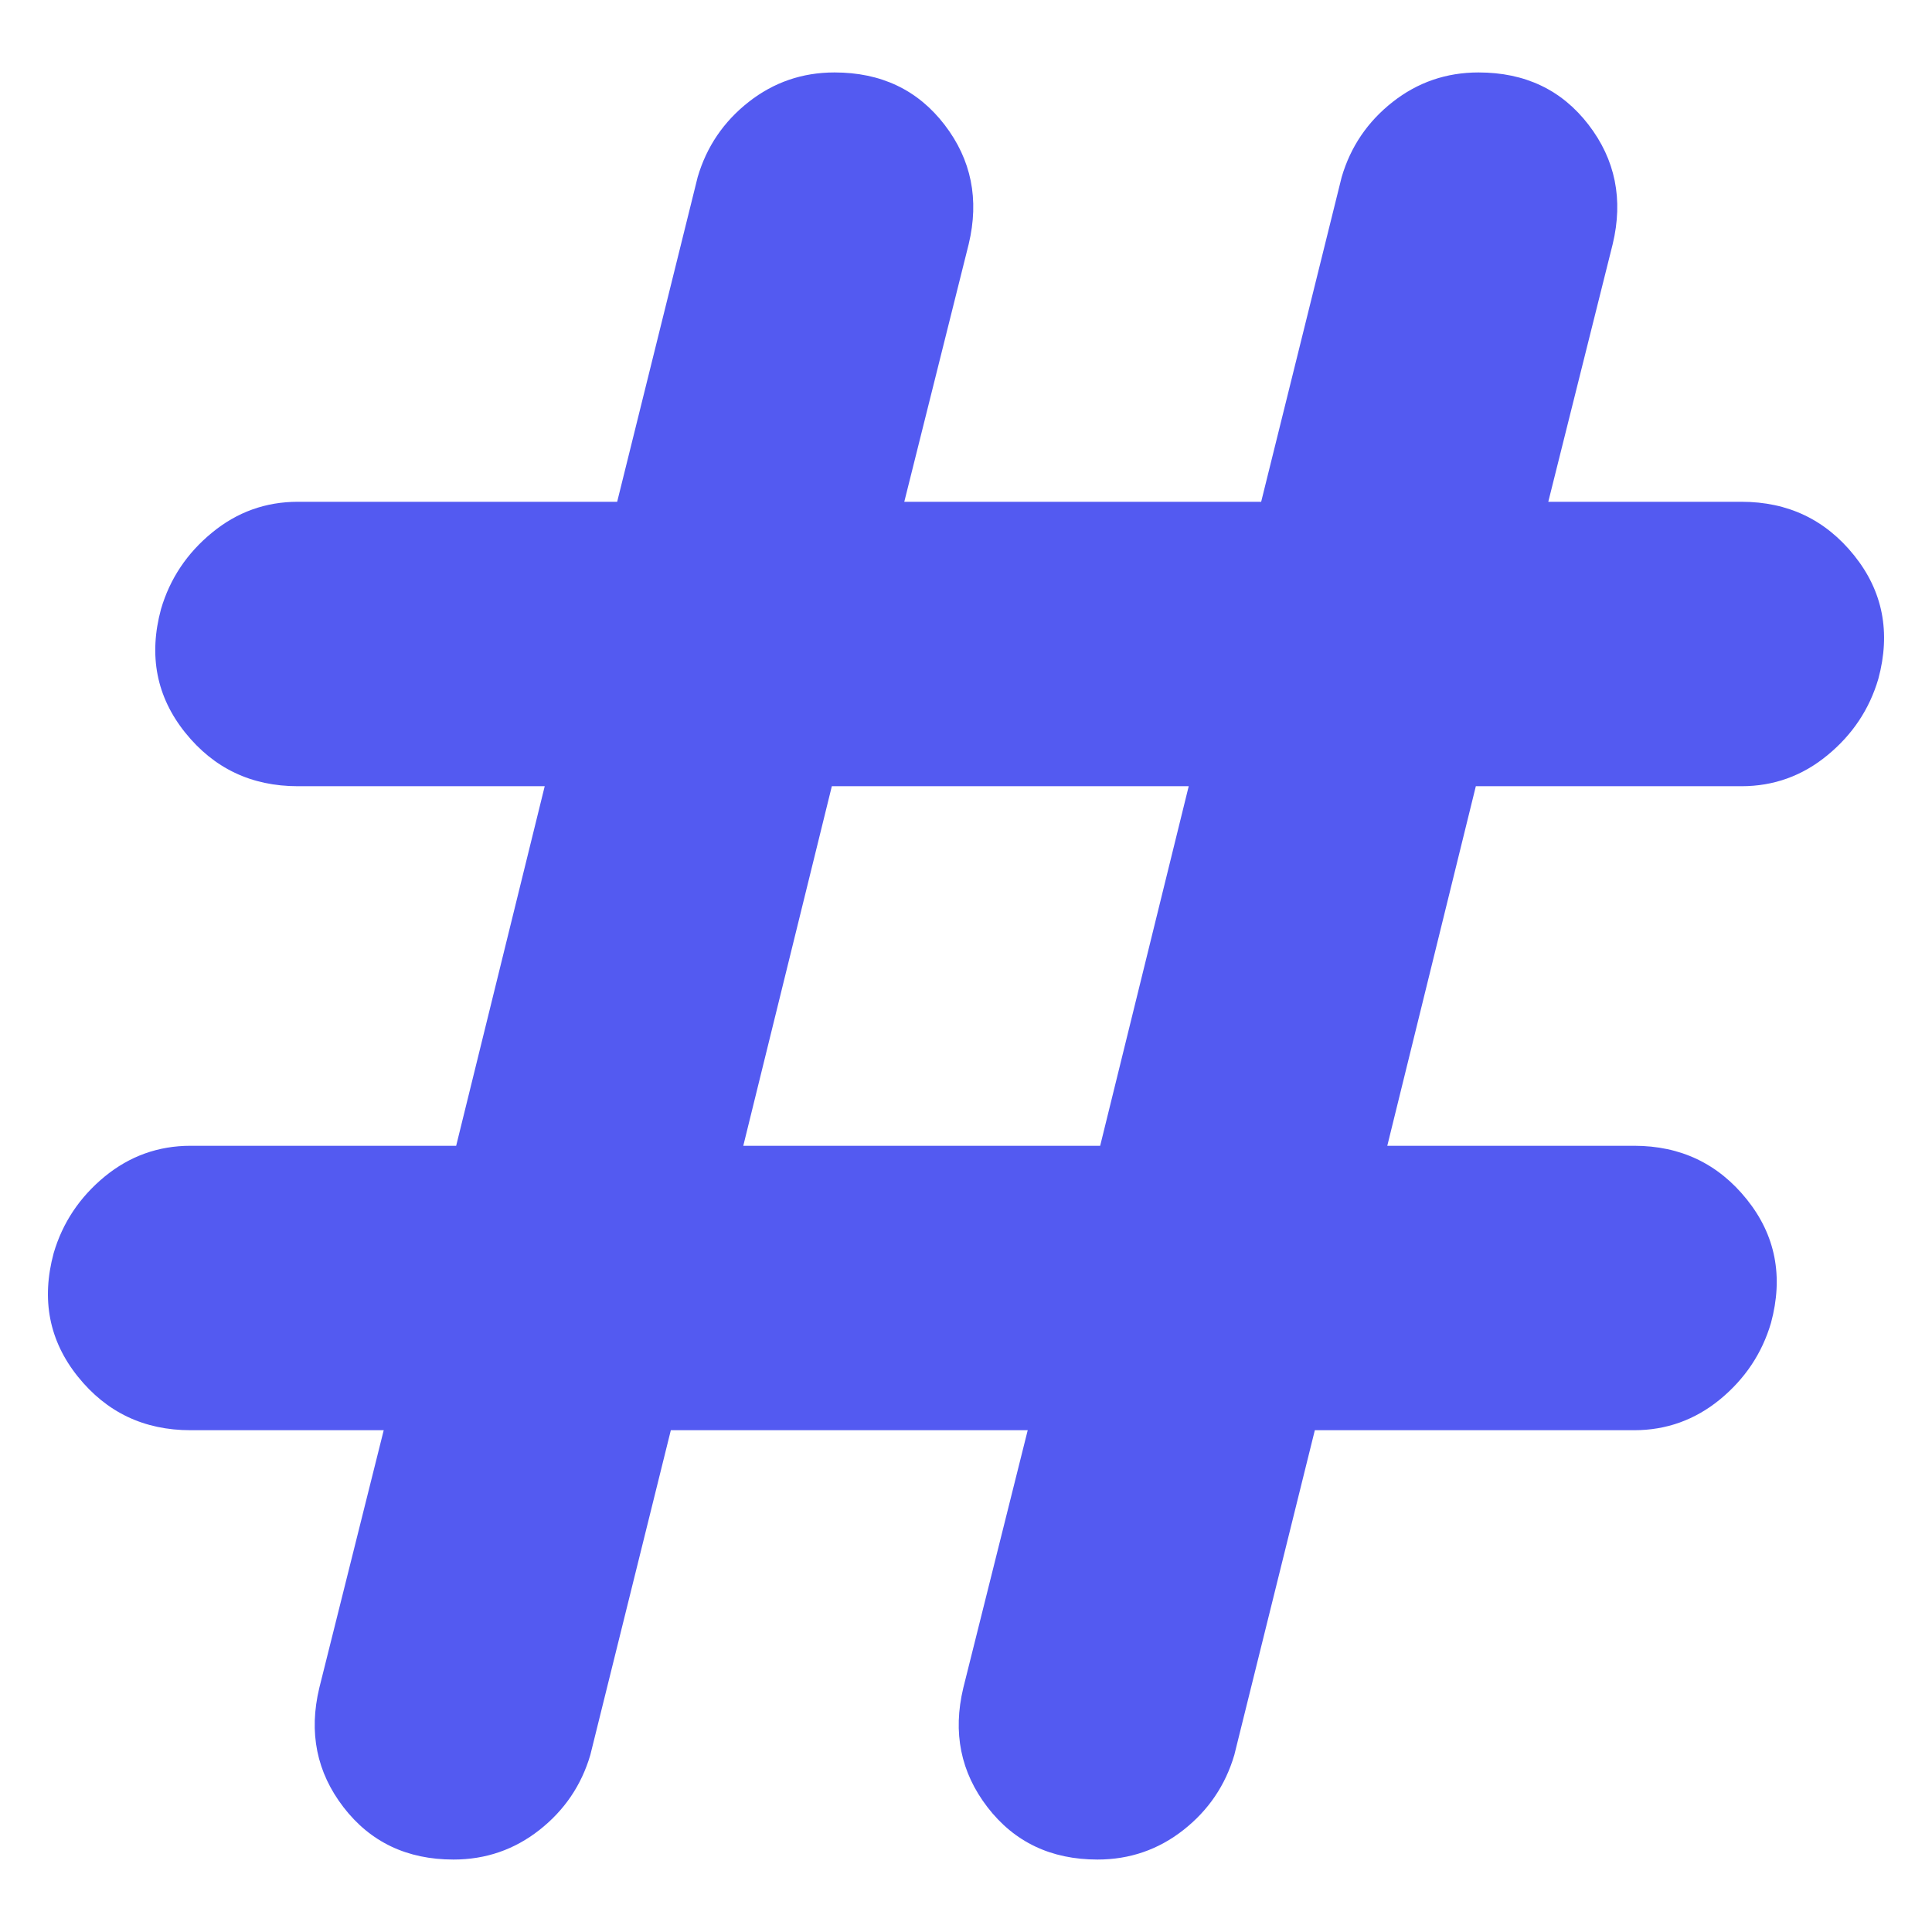
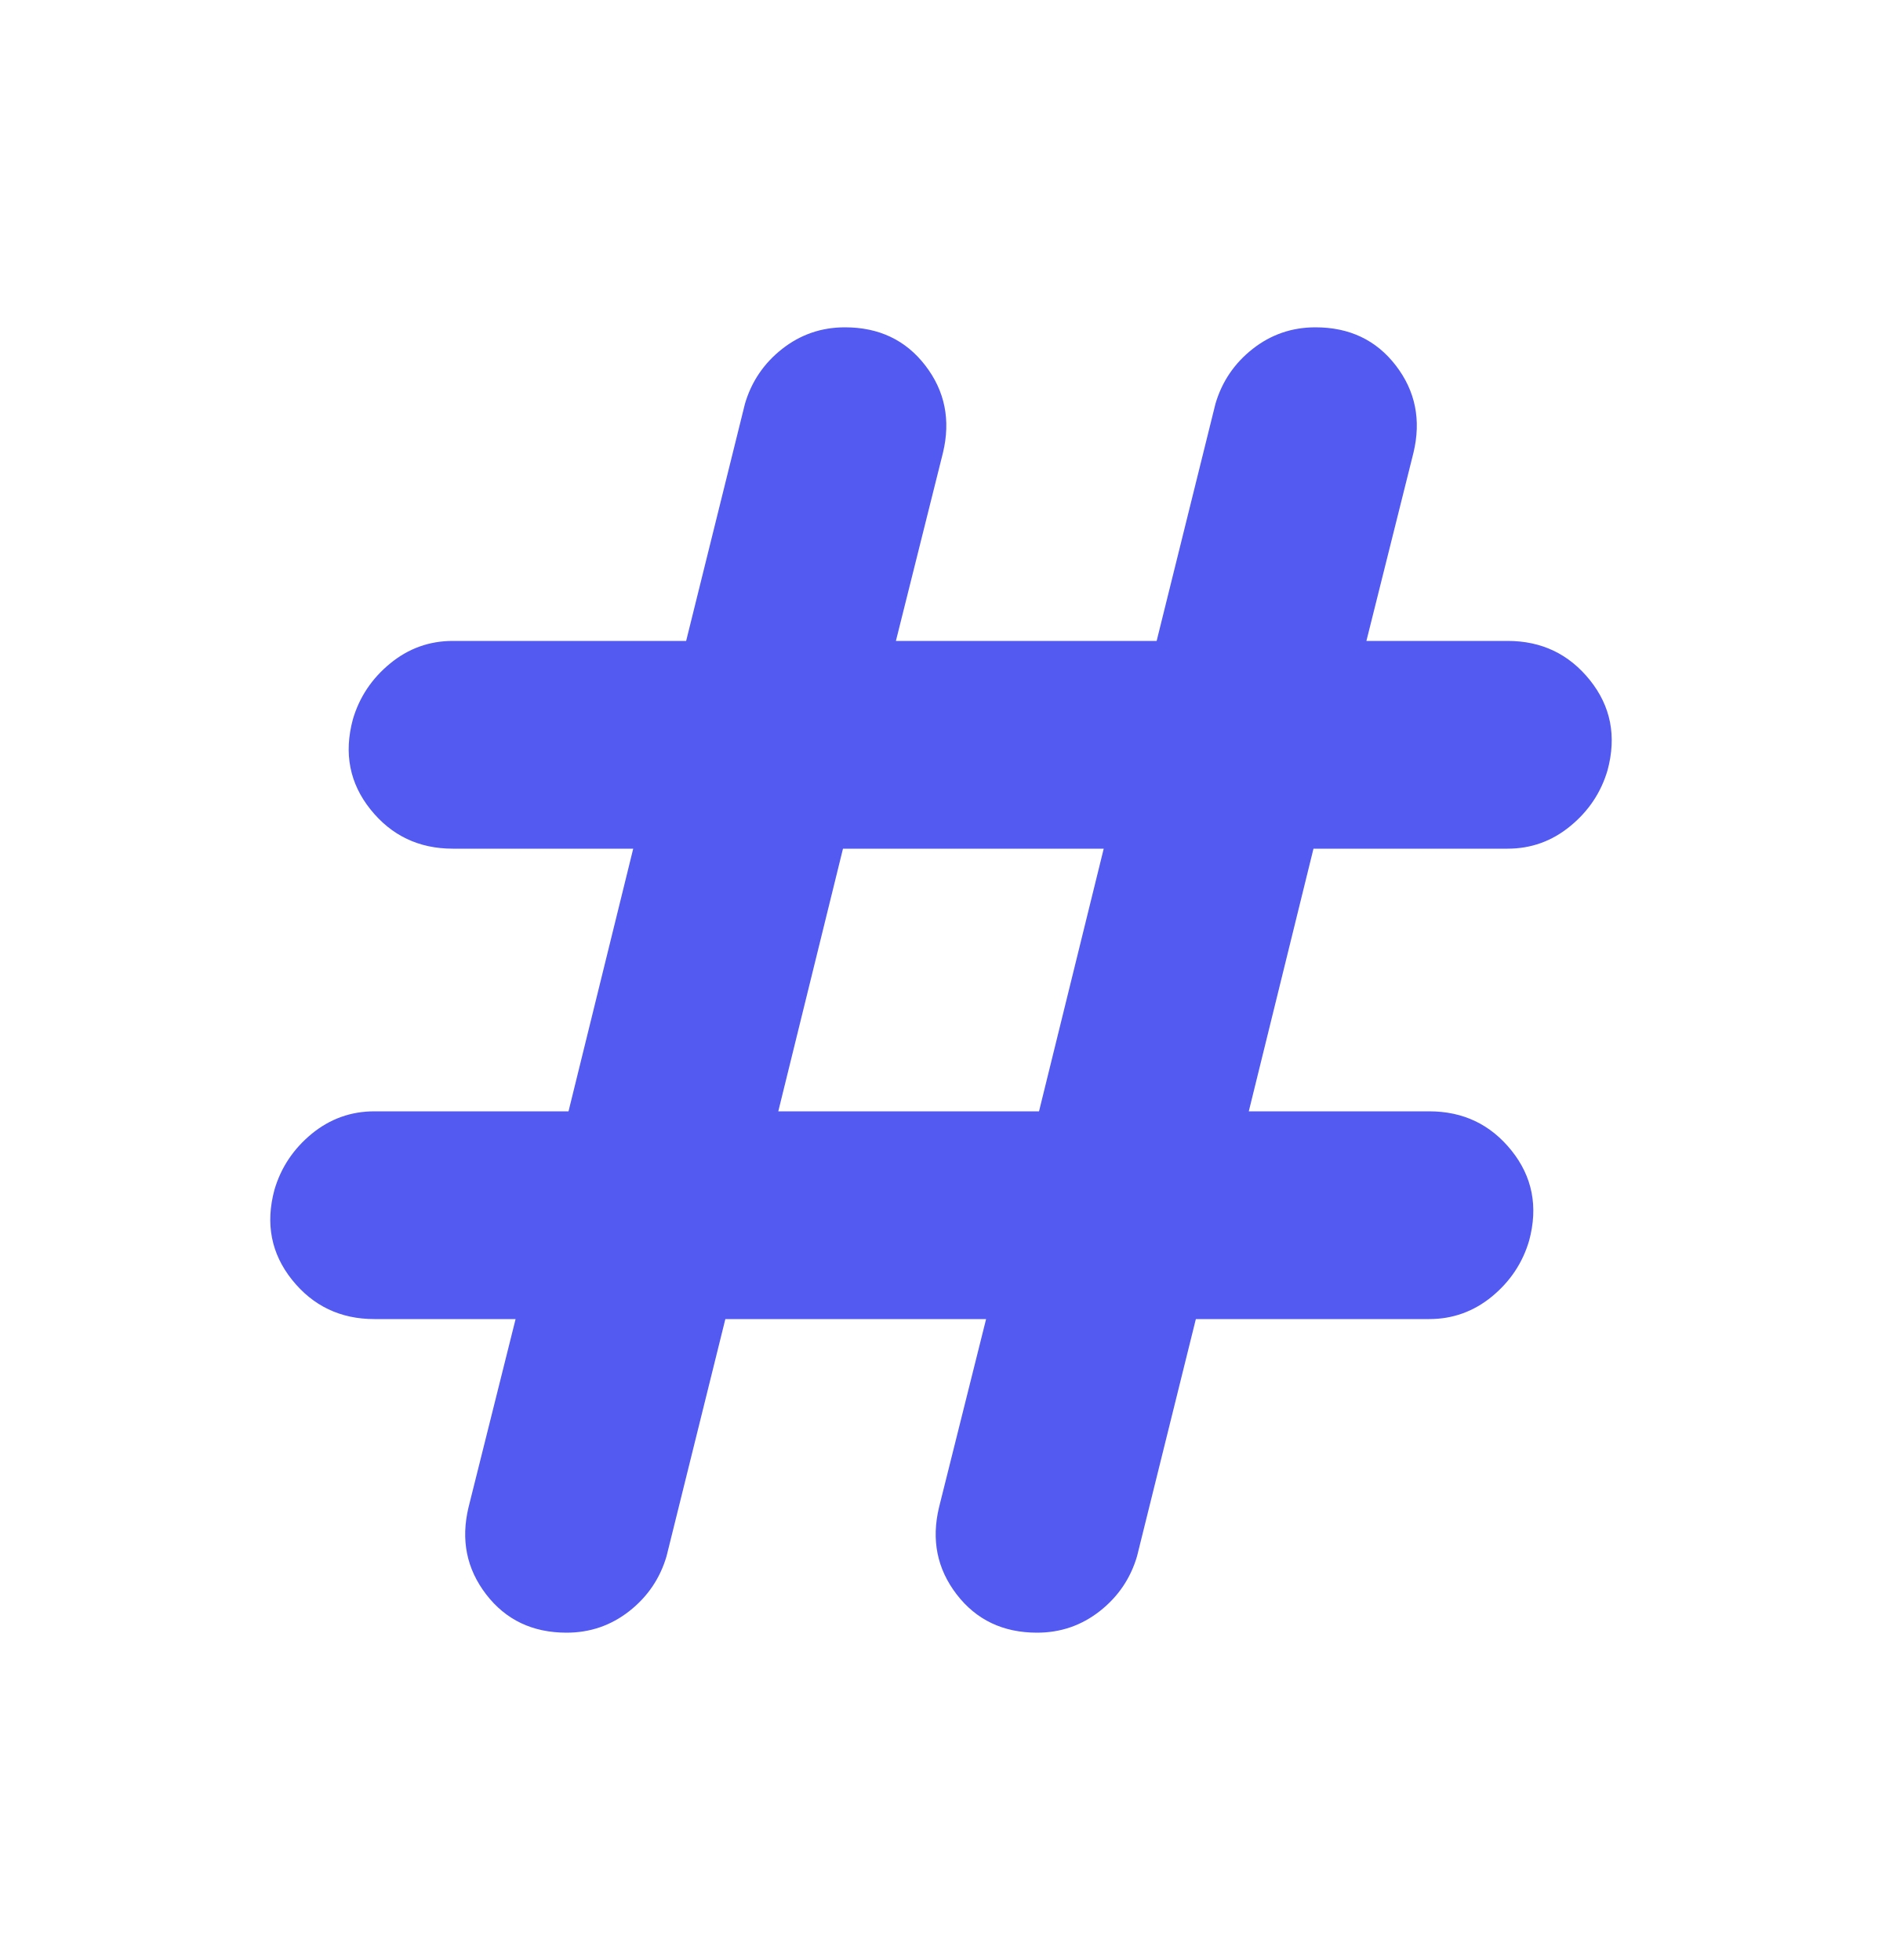
- <svg xmlns="http://www.w3.org/2000/svg" width="18" height="18" viewBox="0 0 18 18" fill="none">
-   <path d="M4.225 17.325C3.792 17.325 3.45 17.162 3.2 16.837C2.95 16.512 2.875 16.142 2.975 15.725L3.575 13.325H1.775C1.342 13.325 0.992 13.158 0.725 12.825C0.458 12.492 0.383 12.108 0.5 11.675C0.583 11.392 0.742 11.154 0.975 10.962C1.208 10.771 1.475 10.675 1.775 10.675H4.25L5.075 7.325H2.775C2.342 7.325 1.992 7.158 1.725 6.825C1.458 6.492 1.383 6.108 1.5 5.675C1.583 5.392 1.742 5.154 1.975 4.963C2.208 4.771 2.475 4.675 2.775 4.675H5.75L6.5 1.65C6.583 1.367 6.742 1.133 6.975 0.95C7.208 0.767 7.475 0.675 7.775 0.675C8.208 0.675 8.55 0.837 8.8 1.162C9.05 1.487 9.125 1.858 9.025 2.275L8.425 4.675H11.75L12.5 1.65C12.583 1.367 12.742 1.133 12.975 0.95C13.208 0.767 13.475 0.675 13.775 0.675C14.208 0.675 14.55 0.837 14.8 1.162C15.05 1.487 15.125 1.858 15.025 2.275L14.425 4.675H16.225C16.658 4.675 17.008 4.842 17.275 5.175C17.542 5.508 17.617 5.892 17.5 6.325C17.417 6.608 17.258 6.846 17.025 7.037C16.792 7.229 16.525 7.325 16.225 7.325H13.75L12.925 10.675H15.225C15.658 10.675 16.008 10.842 16.275 11.175C16.542 11.508 16.617 11.892 16.5 12.325C16.417 12.608 16.258 12.846 16.025 13.038C15.792 13.229 15.525 13.325 15.225 13.325H12.25L11.5 16.35C11.417 16.633 11.258 16.867 11.025 17.05C10.792 17.233 10.525 17.325 10.225 17.325C9.792 17.325 9.45 17.162 9.2 16.837C8.95 16.512 8.875 16.142 8.975 15.725L9.575 13.325H6.25L5.5 16.35C5.417 16.633 5.258 16.867 5.025 17.05C4.792 17.233 4.525 17.325 4.225 17.325ZM6.925 10.675H10.25L11.075 7.325H7.75L6.925 10.675Z" fill="#535AF1" />
+ <svg xmlns="http://www.w3.org/2000/svg" width="24" height="25" viewBox="0 0 24 25" fill="none">
+   <mask id="mask0_74961_14496" style="mask-type:alpha" maskUnits="userSpaceOnUse" x="0" y="0" width="24" height="25">
+     <rect y="0.5" width="24" height="24" fill="#D9D9D9" />
+   </mask>
+   <g mask="url(#mask0_74961_14496)">
+     <path d="M7.225 20.825C6.792 20.825 6.45 20.662 6.2 20.337C5.95 20.012 5.875 19.642 5.975 19.225L6.575 16.825H4.775C4.342 16.825 3.992 16.658 3.725 16.325C3.458 15.992 3.383 15.608 3.5 15.175C3.583 14.892 3.742 14.654 3.975 14.462C4.208 14.271 4.475 14.175 4.775 14.175H7.25L8.075 10.825H5.775C5.342 10.825 4.992 10.658 4.725 10.325C4.458 9.992 4.383 9.608 4.5 9.175C4.583 8.892 4.742 8.654 4.975 8.463C5.208 8.271 5.475 8.175 5.775 8.175H8.75L9.5 5.15C9.583 4.867 9.742 4.633 9.975 4.45C10.208 4.267 10.475 4.175 10.775 4.175C11.208 4.175 11.55 4.337 11.8 4.662C12.05 4.987 12.125 5.358 12.025 5.775L11.425 8.175H14.75L15.5 5.15C15.583 4.867 15.742 4.633 15.975 4.45C16.208 4.267 16.475 4.175 16.775 4.175C17.208 4.175 17.55 4.337 17.8 4.662C18.05 4.987 18.125 5.358 18.025 5.775L17.425 8.175H19.225C19.658 8.175 20.008 8.342 20.275 8.675C20.542 9.008 20.617 9.392 20.5 9.825C20.417 10.108 20.258 10.346 20.025 10.537C19.792 10.729 19.525 10.825 19.225 10.825H16.75L15.925 14.175H18.225C18.658 14.175 19.008 14.342 19.275 14.675C19.542 15.008 19.617 15.392 19.5 15.825C19.417 16.108 19.258 16.346 19.025 16.538C18.792 16.729 18.525 16.825 18.225 16.825H15.25L14.5 19.85C14.417 20.133 14.258 20.367 14.025 20.55C13.792 20.733 13.525 20.825 13.225 20.825C12.792 20.825 12.45 20.662 12.2 20.337C11.95 20.012 11.875 19.642 11.975 19.225L12.575 16.825H9.25L8.5 19.85C8.417 20.133 8.258 20.367 8.025 20.55C7.792 20.733 7.525 20.825 7.225 20.825ZM9.925 14.175H13.25L14.075 10.825H10.75L9.925 14.175Z" fill="#535AF1" />
+   </g>
</svg>
